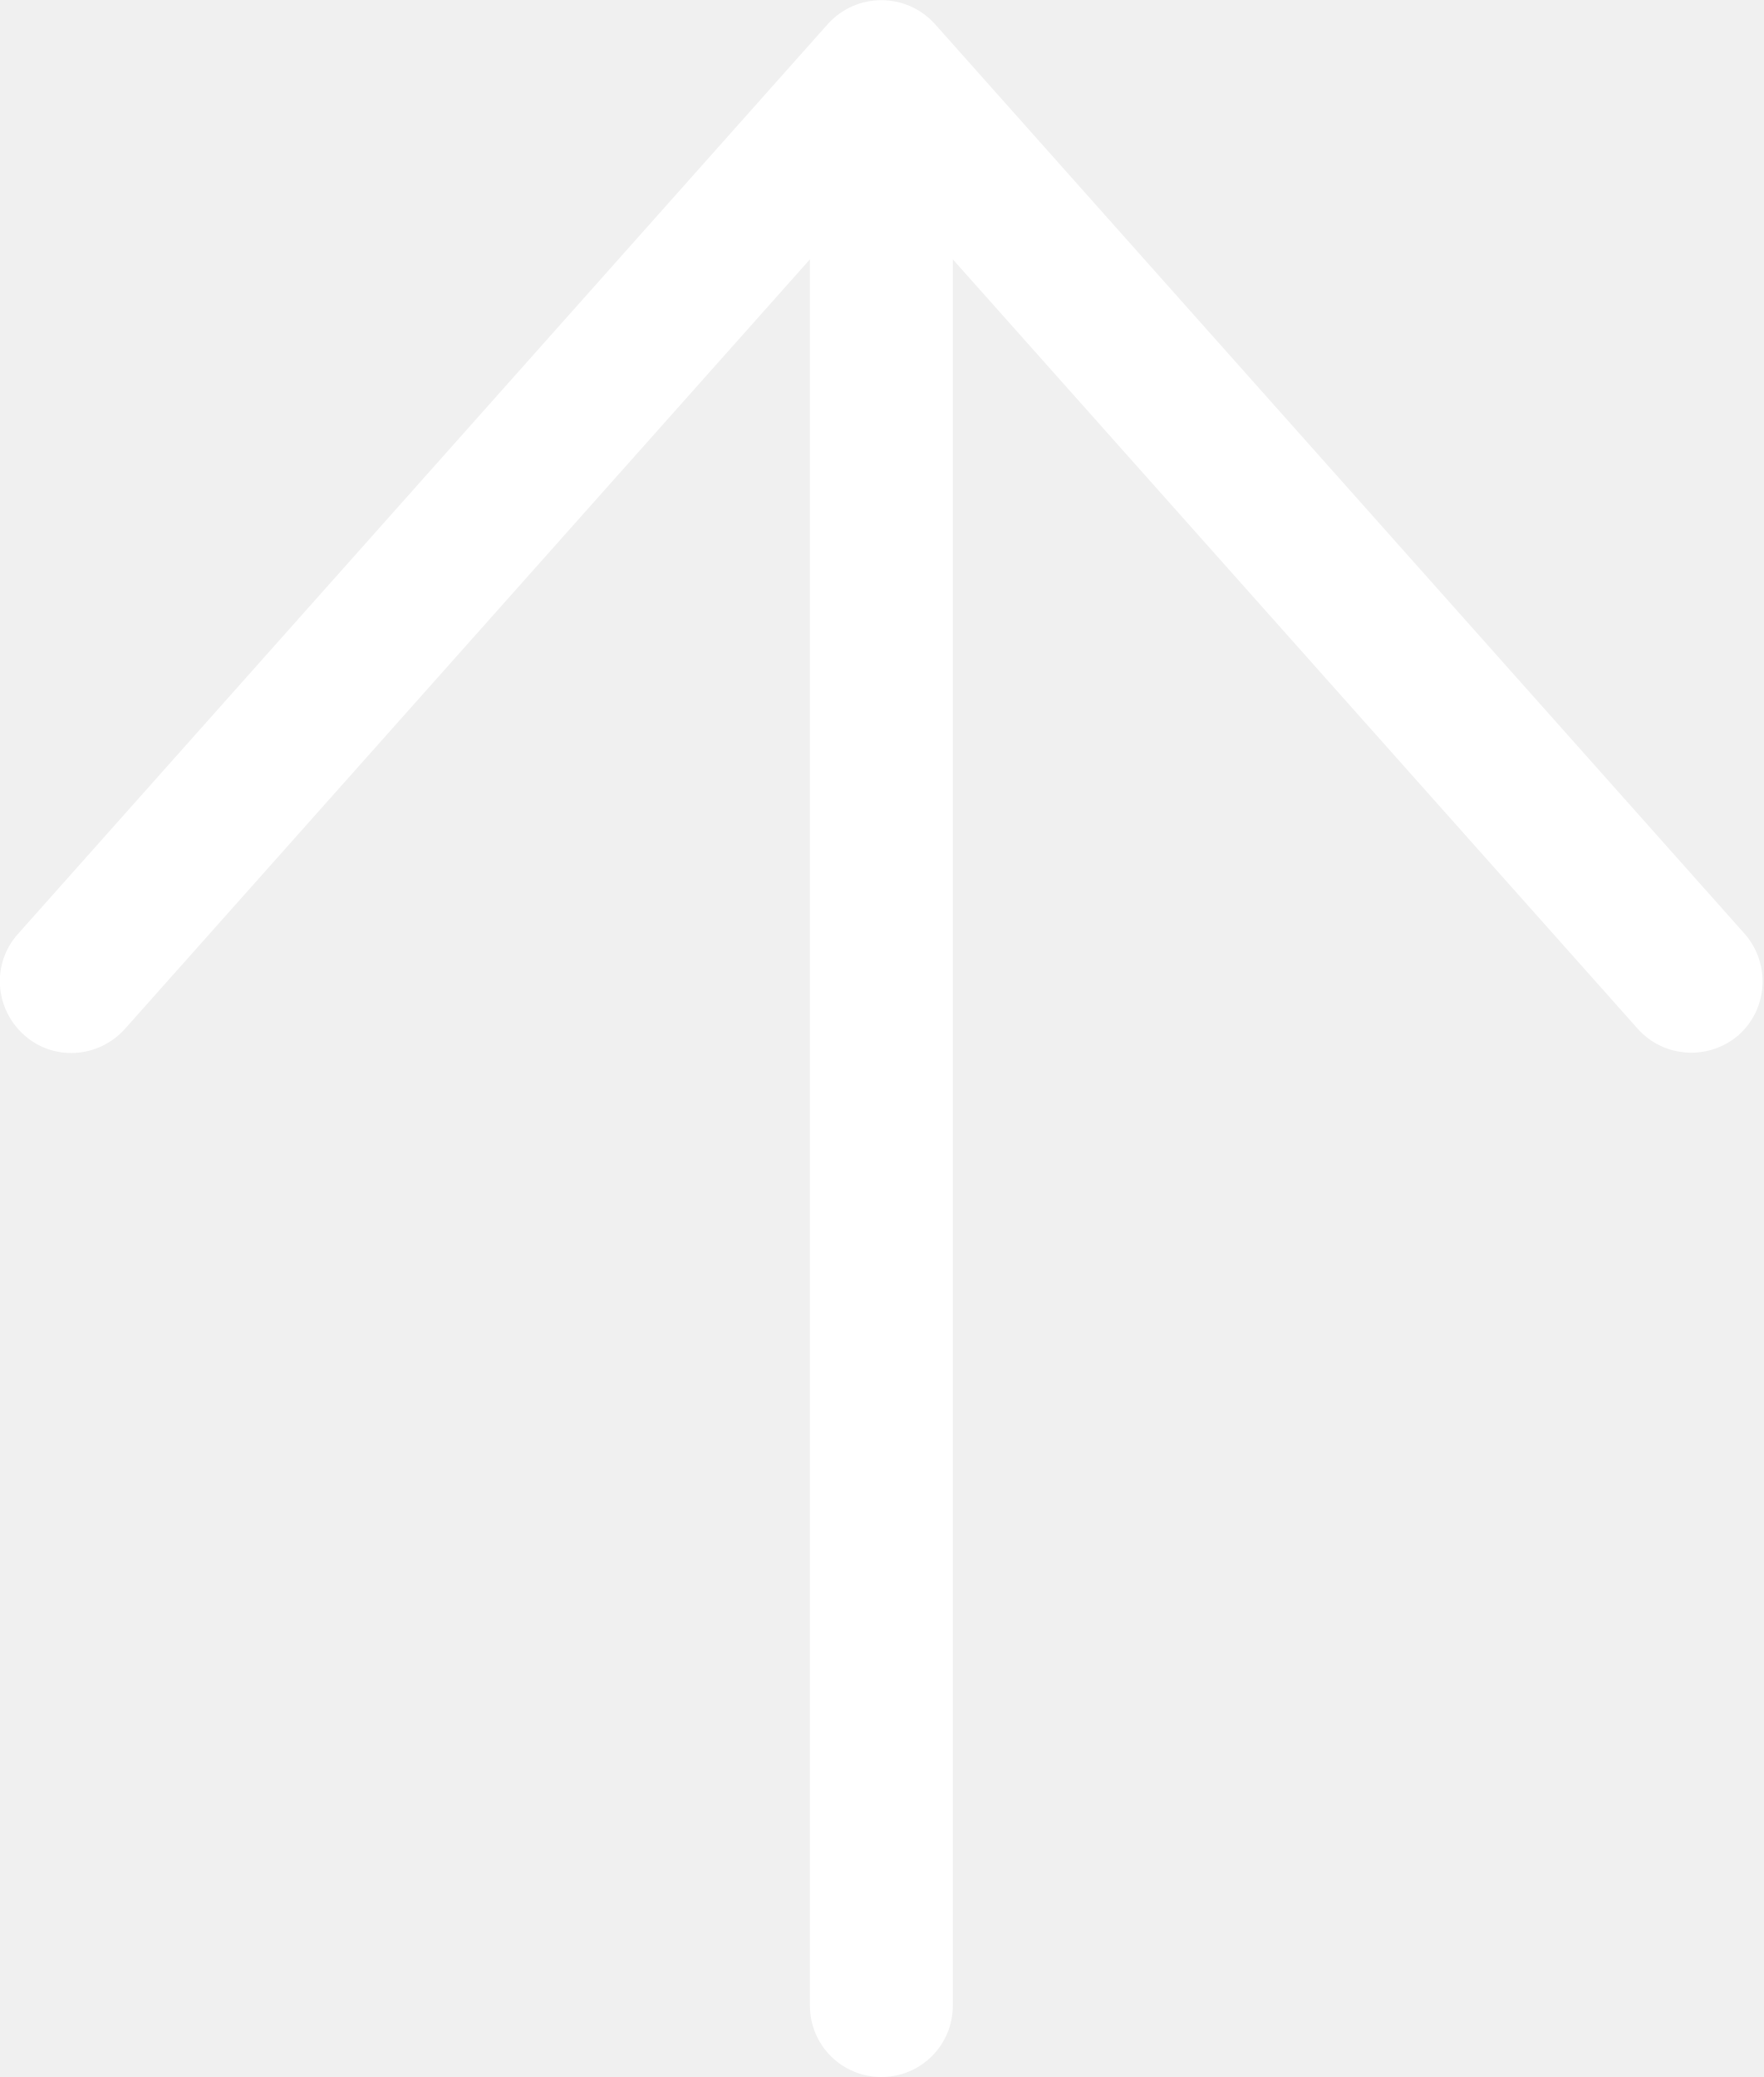
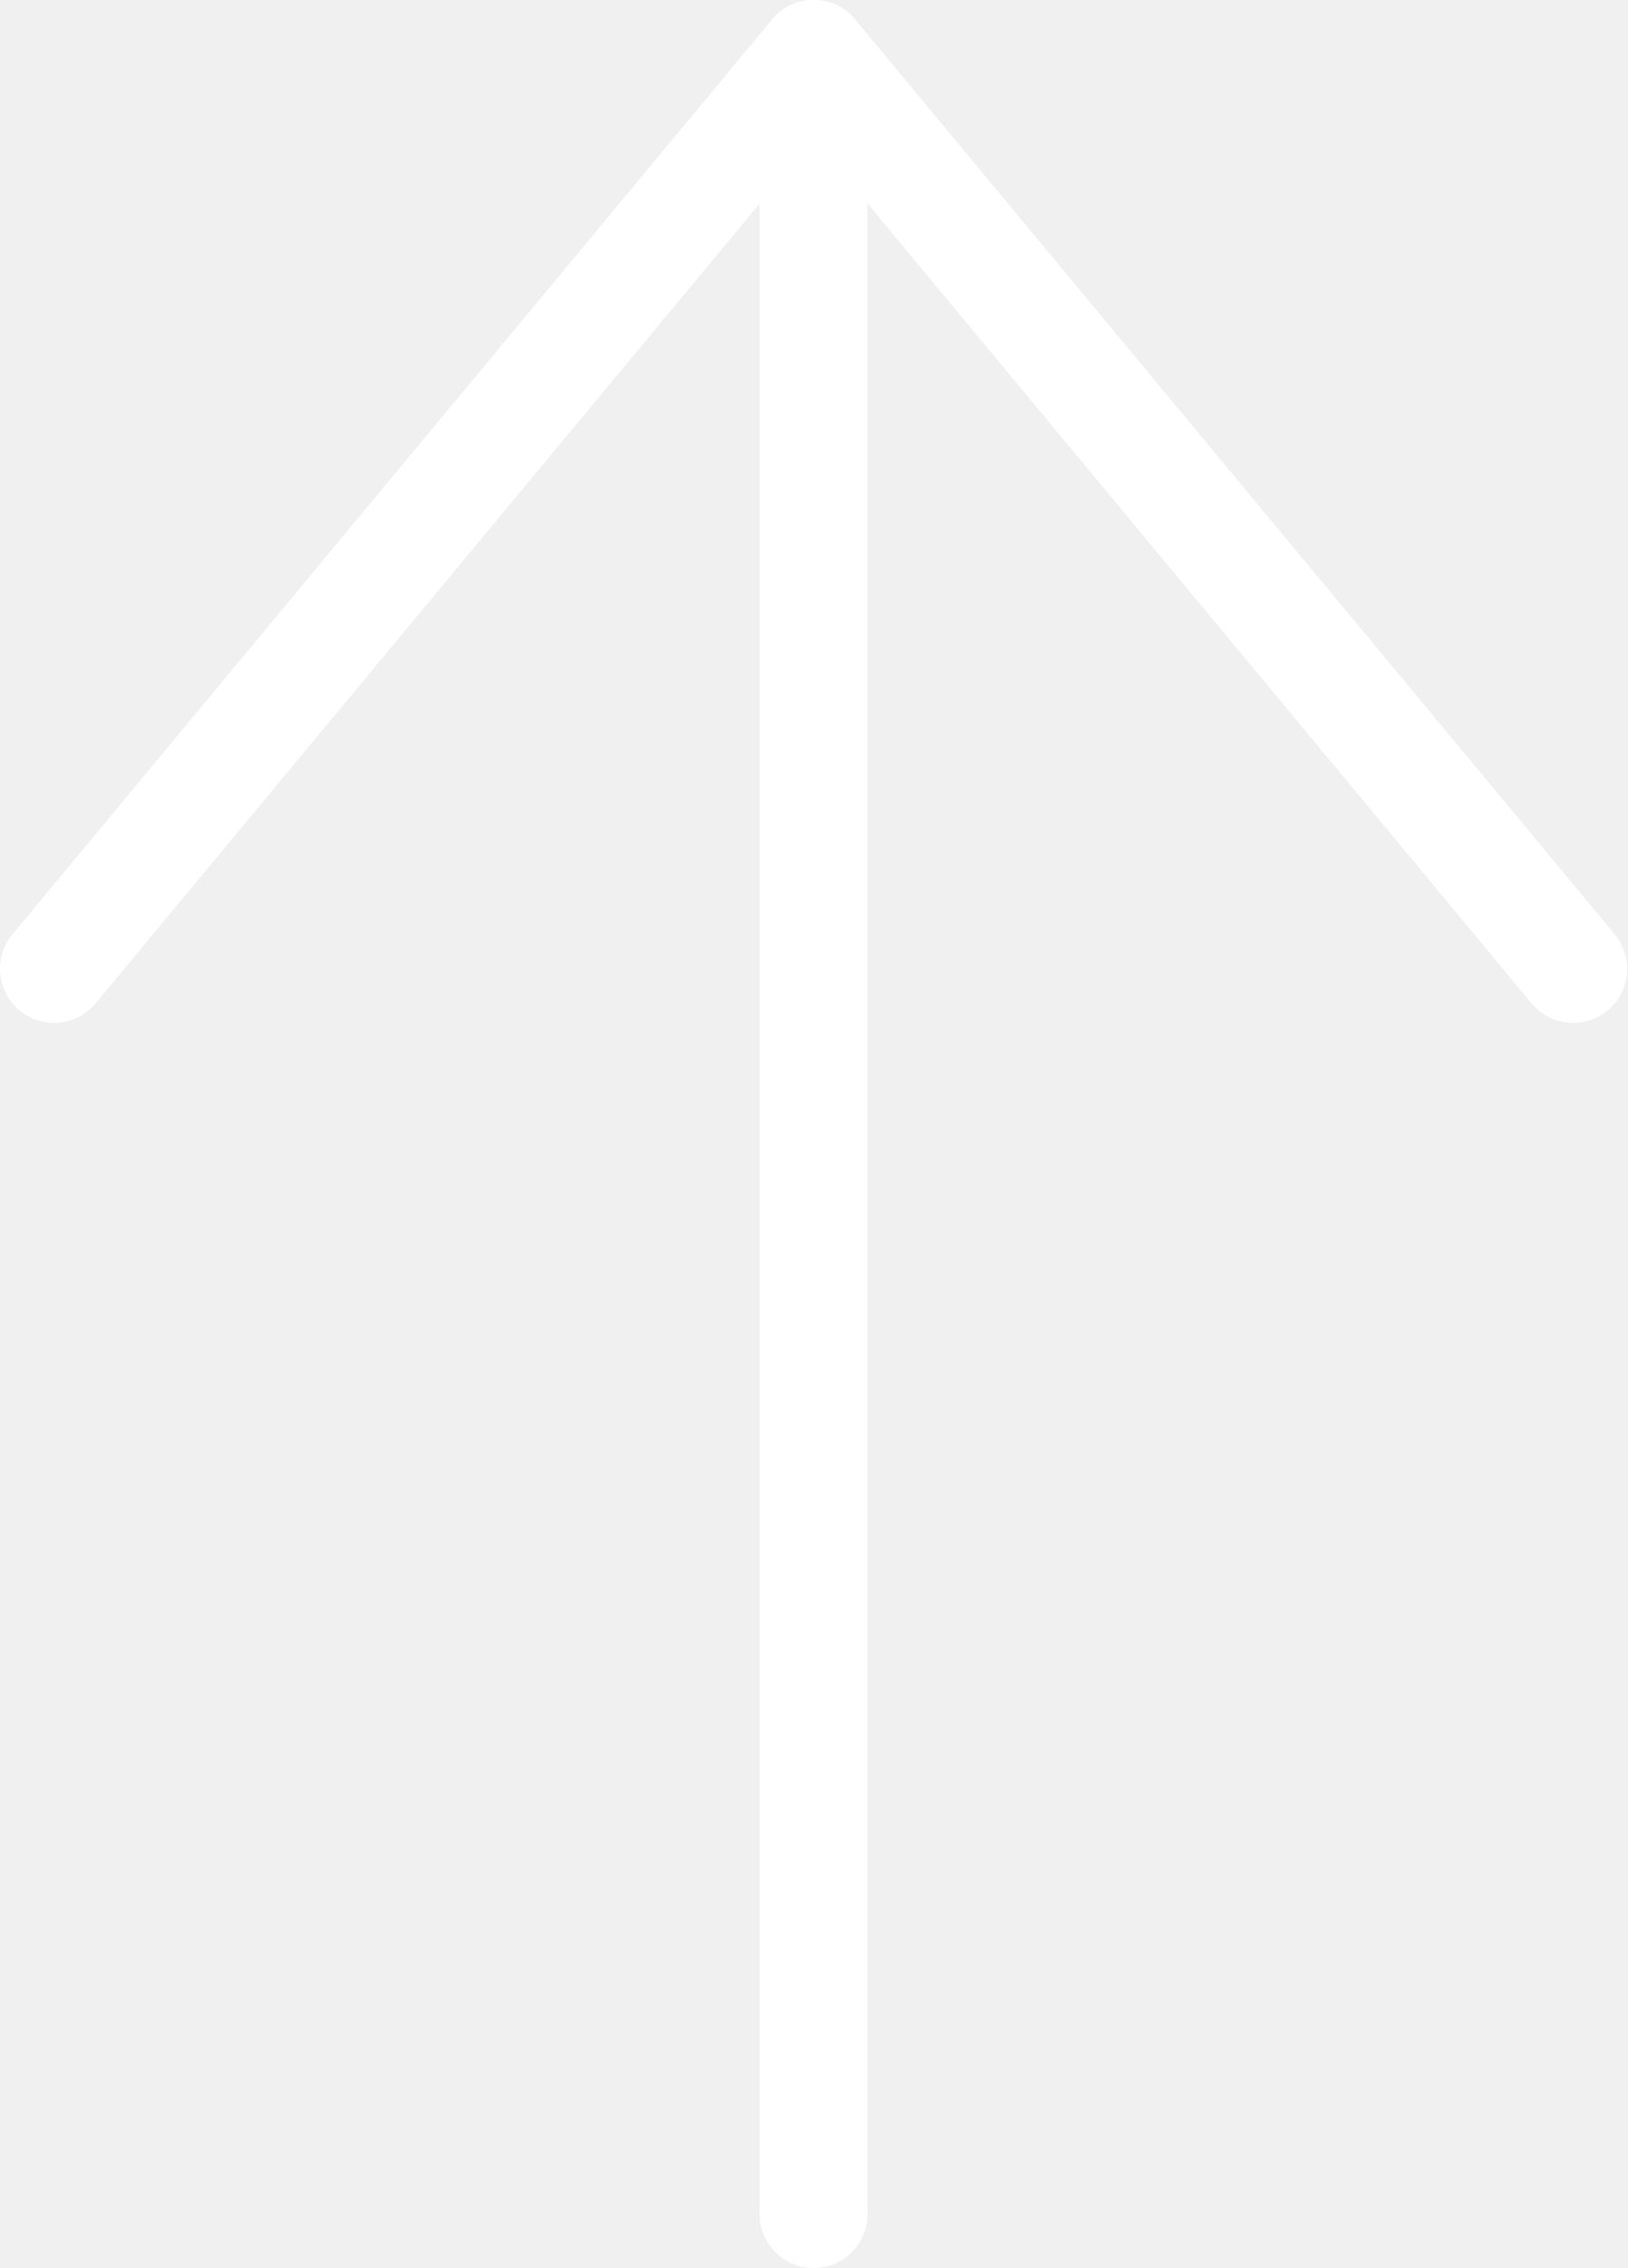
- <svg xmlns="http://www.w3.org/2000/svg" id="Layer_2" data-name="Layer 2" viewBox="0 0 22.71 26.75">
+ <svg xmlns="http://www.w3.org/2000/svg" id="Layer_2" data-name="Layer 2" viewBox="0 0 150.62 210">
  <defs>
    <style>
      .cls-1 {
-         fill: #fff;
+         fill: none;
+         stroke: #fff;
+         stroke-linecap: round;
+         stroke-linejoin: round;
+         stroke-width: 10px;
      }
    </style>
  </defs>
  <g id="Layer_1-2" data-name="Layer 1">
-     <path class="cls-1" d="M22.47,12.03L12.04,.31c-.37-.41-1.01-.41-1.38,0L.23,12.03c-.34,.38-.3,.96,.08,1.3h0c.38,.34,.96,.3,1.3-.08L10.43,3.34V25.83c0,.51,.41,.92,.92,.92h0c.51,0,.92-.41,.92-.92V3.34l8.82,9.91c.34,.38,.92,.41,1.3,.08h0c.38-.34,.41-.92,.08-1.3Z" />
+     <g>
+       <polyline class="cls-1" points="145.62 89.71 75.31 5 5 89.71" />
+       <line class="cls-1" x1="75.31" y1="5" x2="75.31" y2="205" />
+     </g>
  </g>
</svg>
